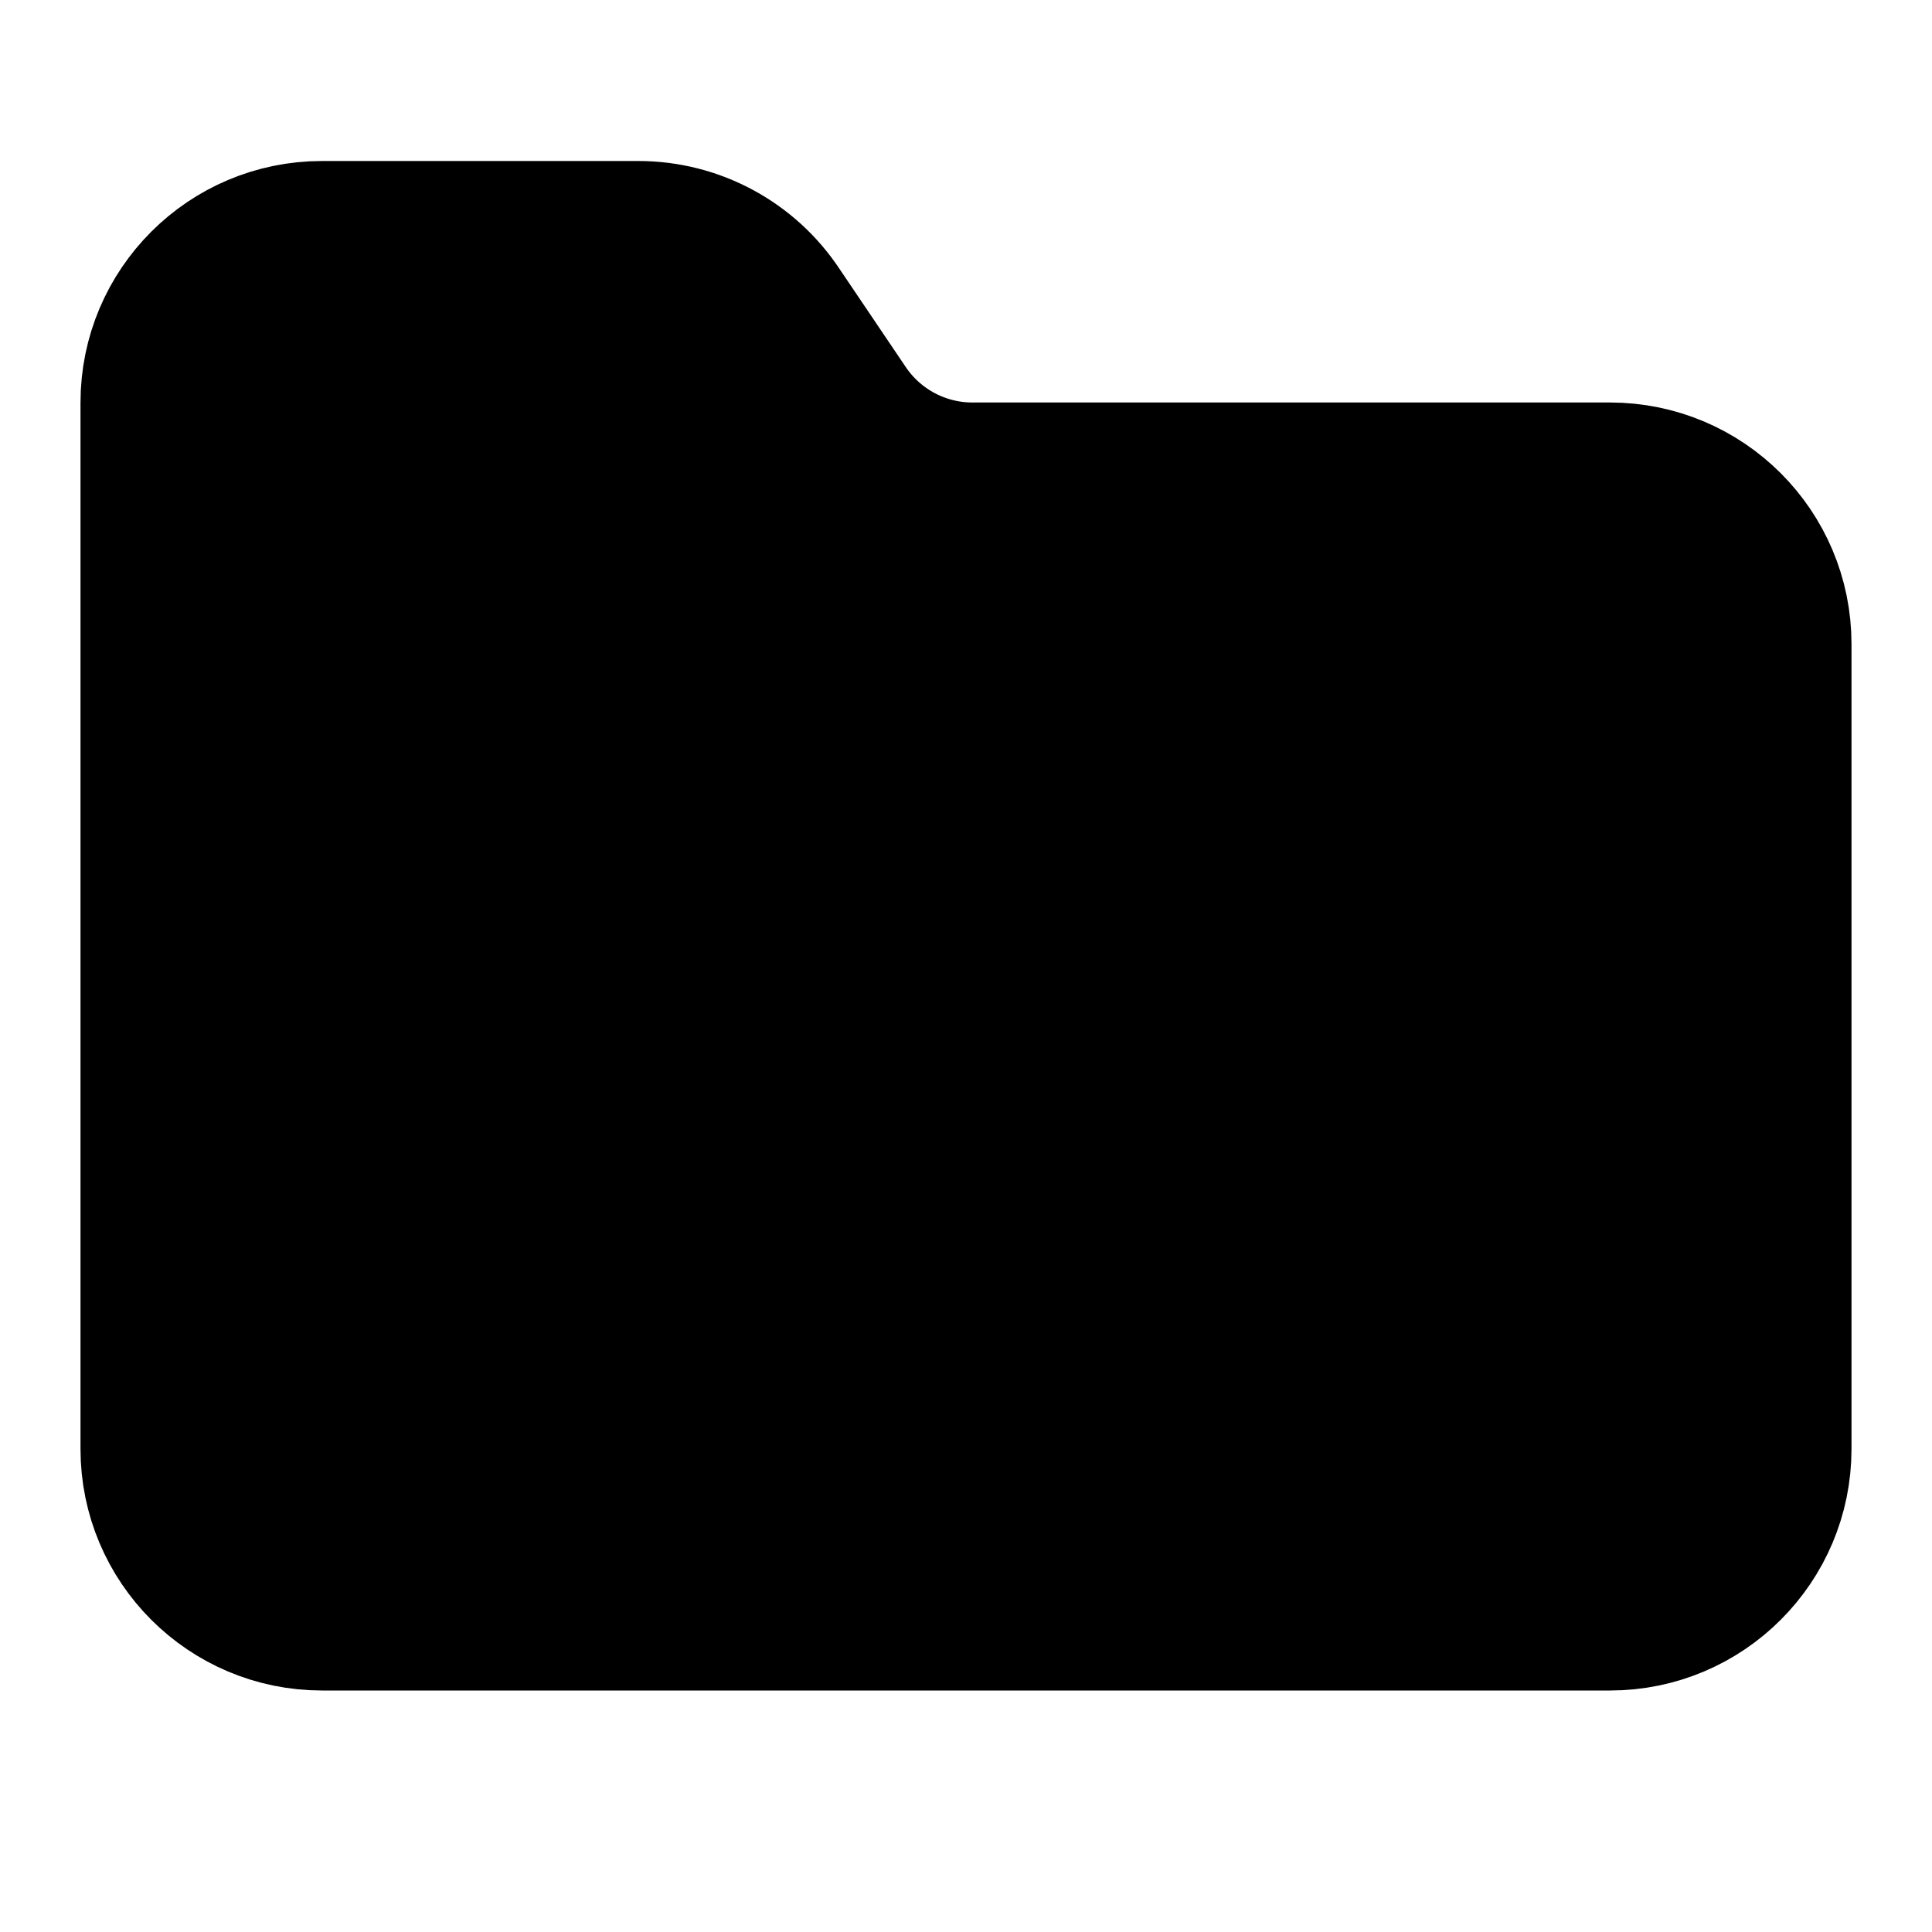
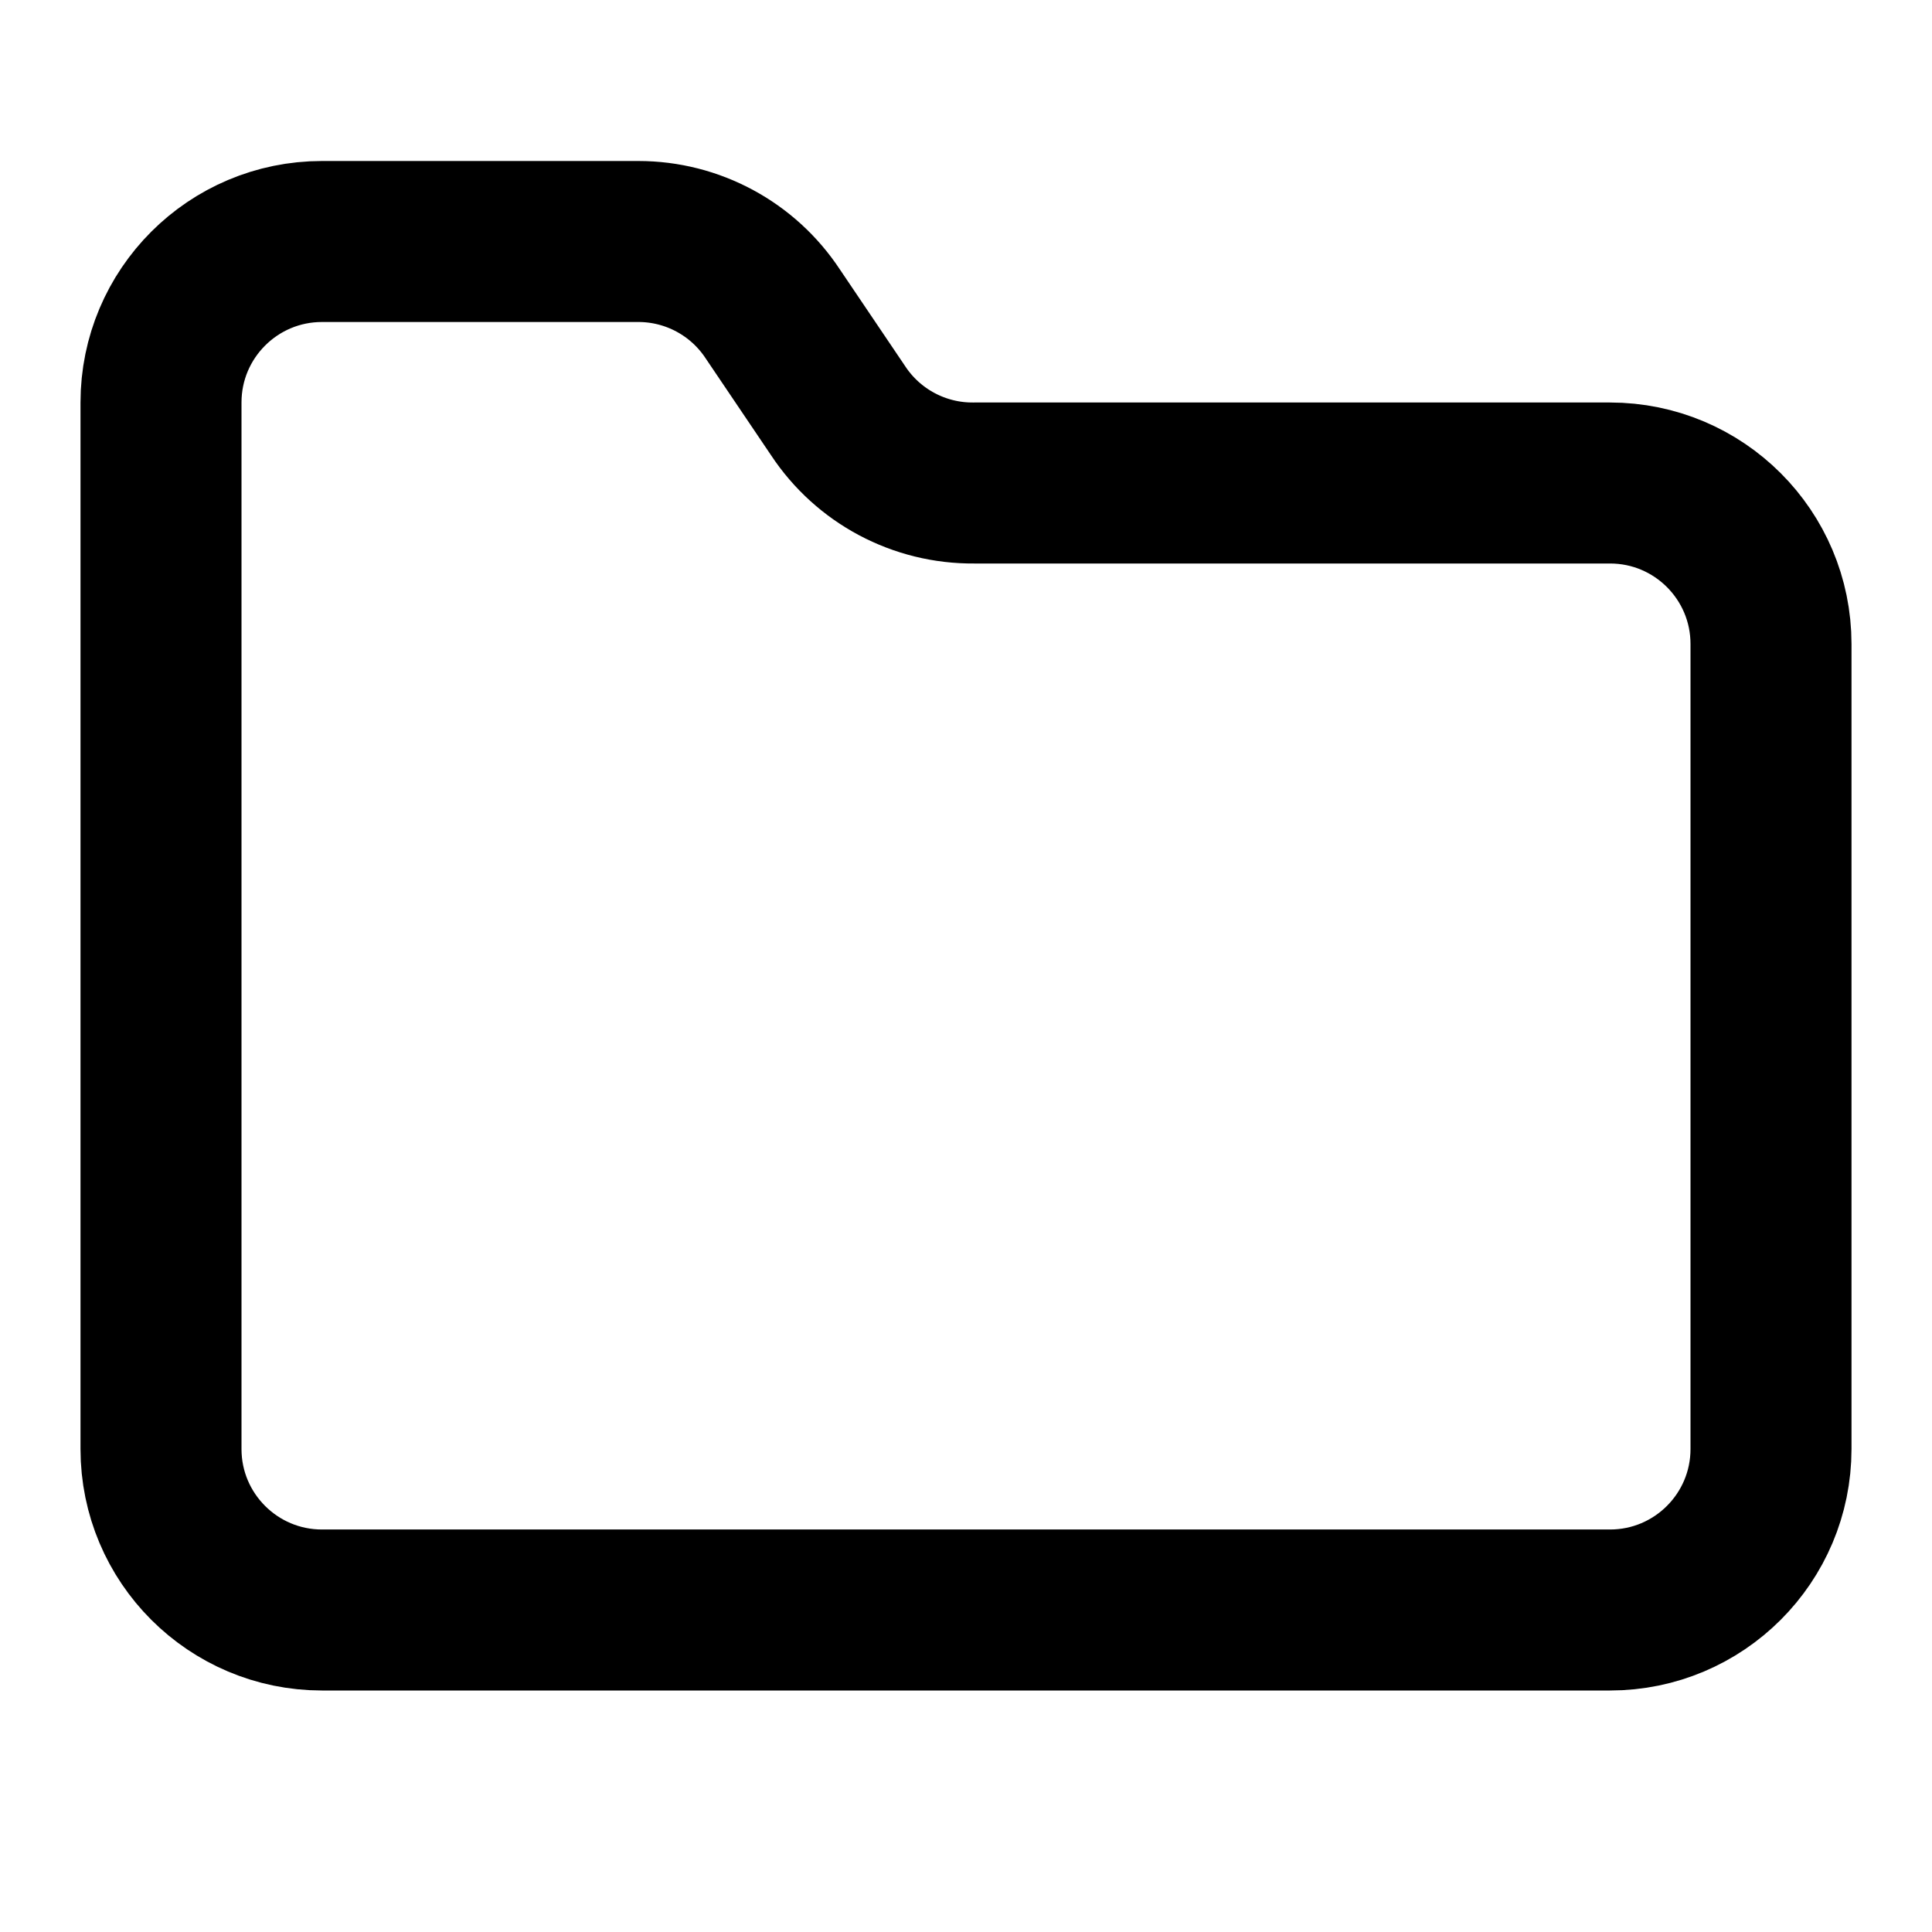
- <svg xmlns="http://www.w3.org/2000/svg" width="100%" height="100%" viewBox="0 0 24 24" fill="currenColor" stroke="currentColor" stroke-width="2" stroke-linecap="round" stroke-linejoin="round" class="lucide lucide-folder-icon lucide-folder">
+ <svg xmlns="http://www.w3.org/2000/svg" width="100%" height="100%" viewBox="0 0 24 24" fill="none" stroke="currentColor" stroke-width="2" stroke-linecap="round" stroke-linejoin="round" class="lucide lucide-folder-icon lucide-folder">
  <path d="M20 20a2 2 0 0 0 2-2V8a2 2 0 0 0-2-2h-7.9a2 2 0 0 1-1.69-.9L9.6 3.9A2 2 0 0 0 7.93 3H4a2 2 0 0 0-2 2v13a2 2 0 0 0 2 2Z" />
</svg>
